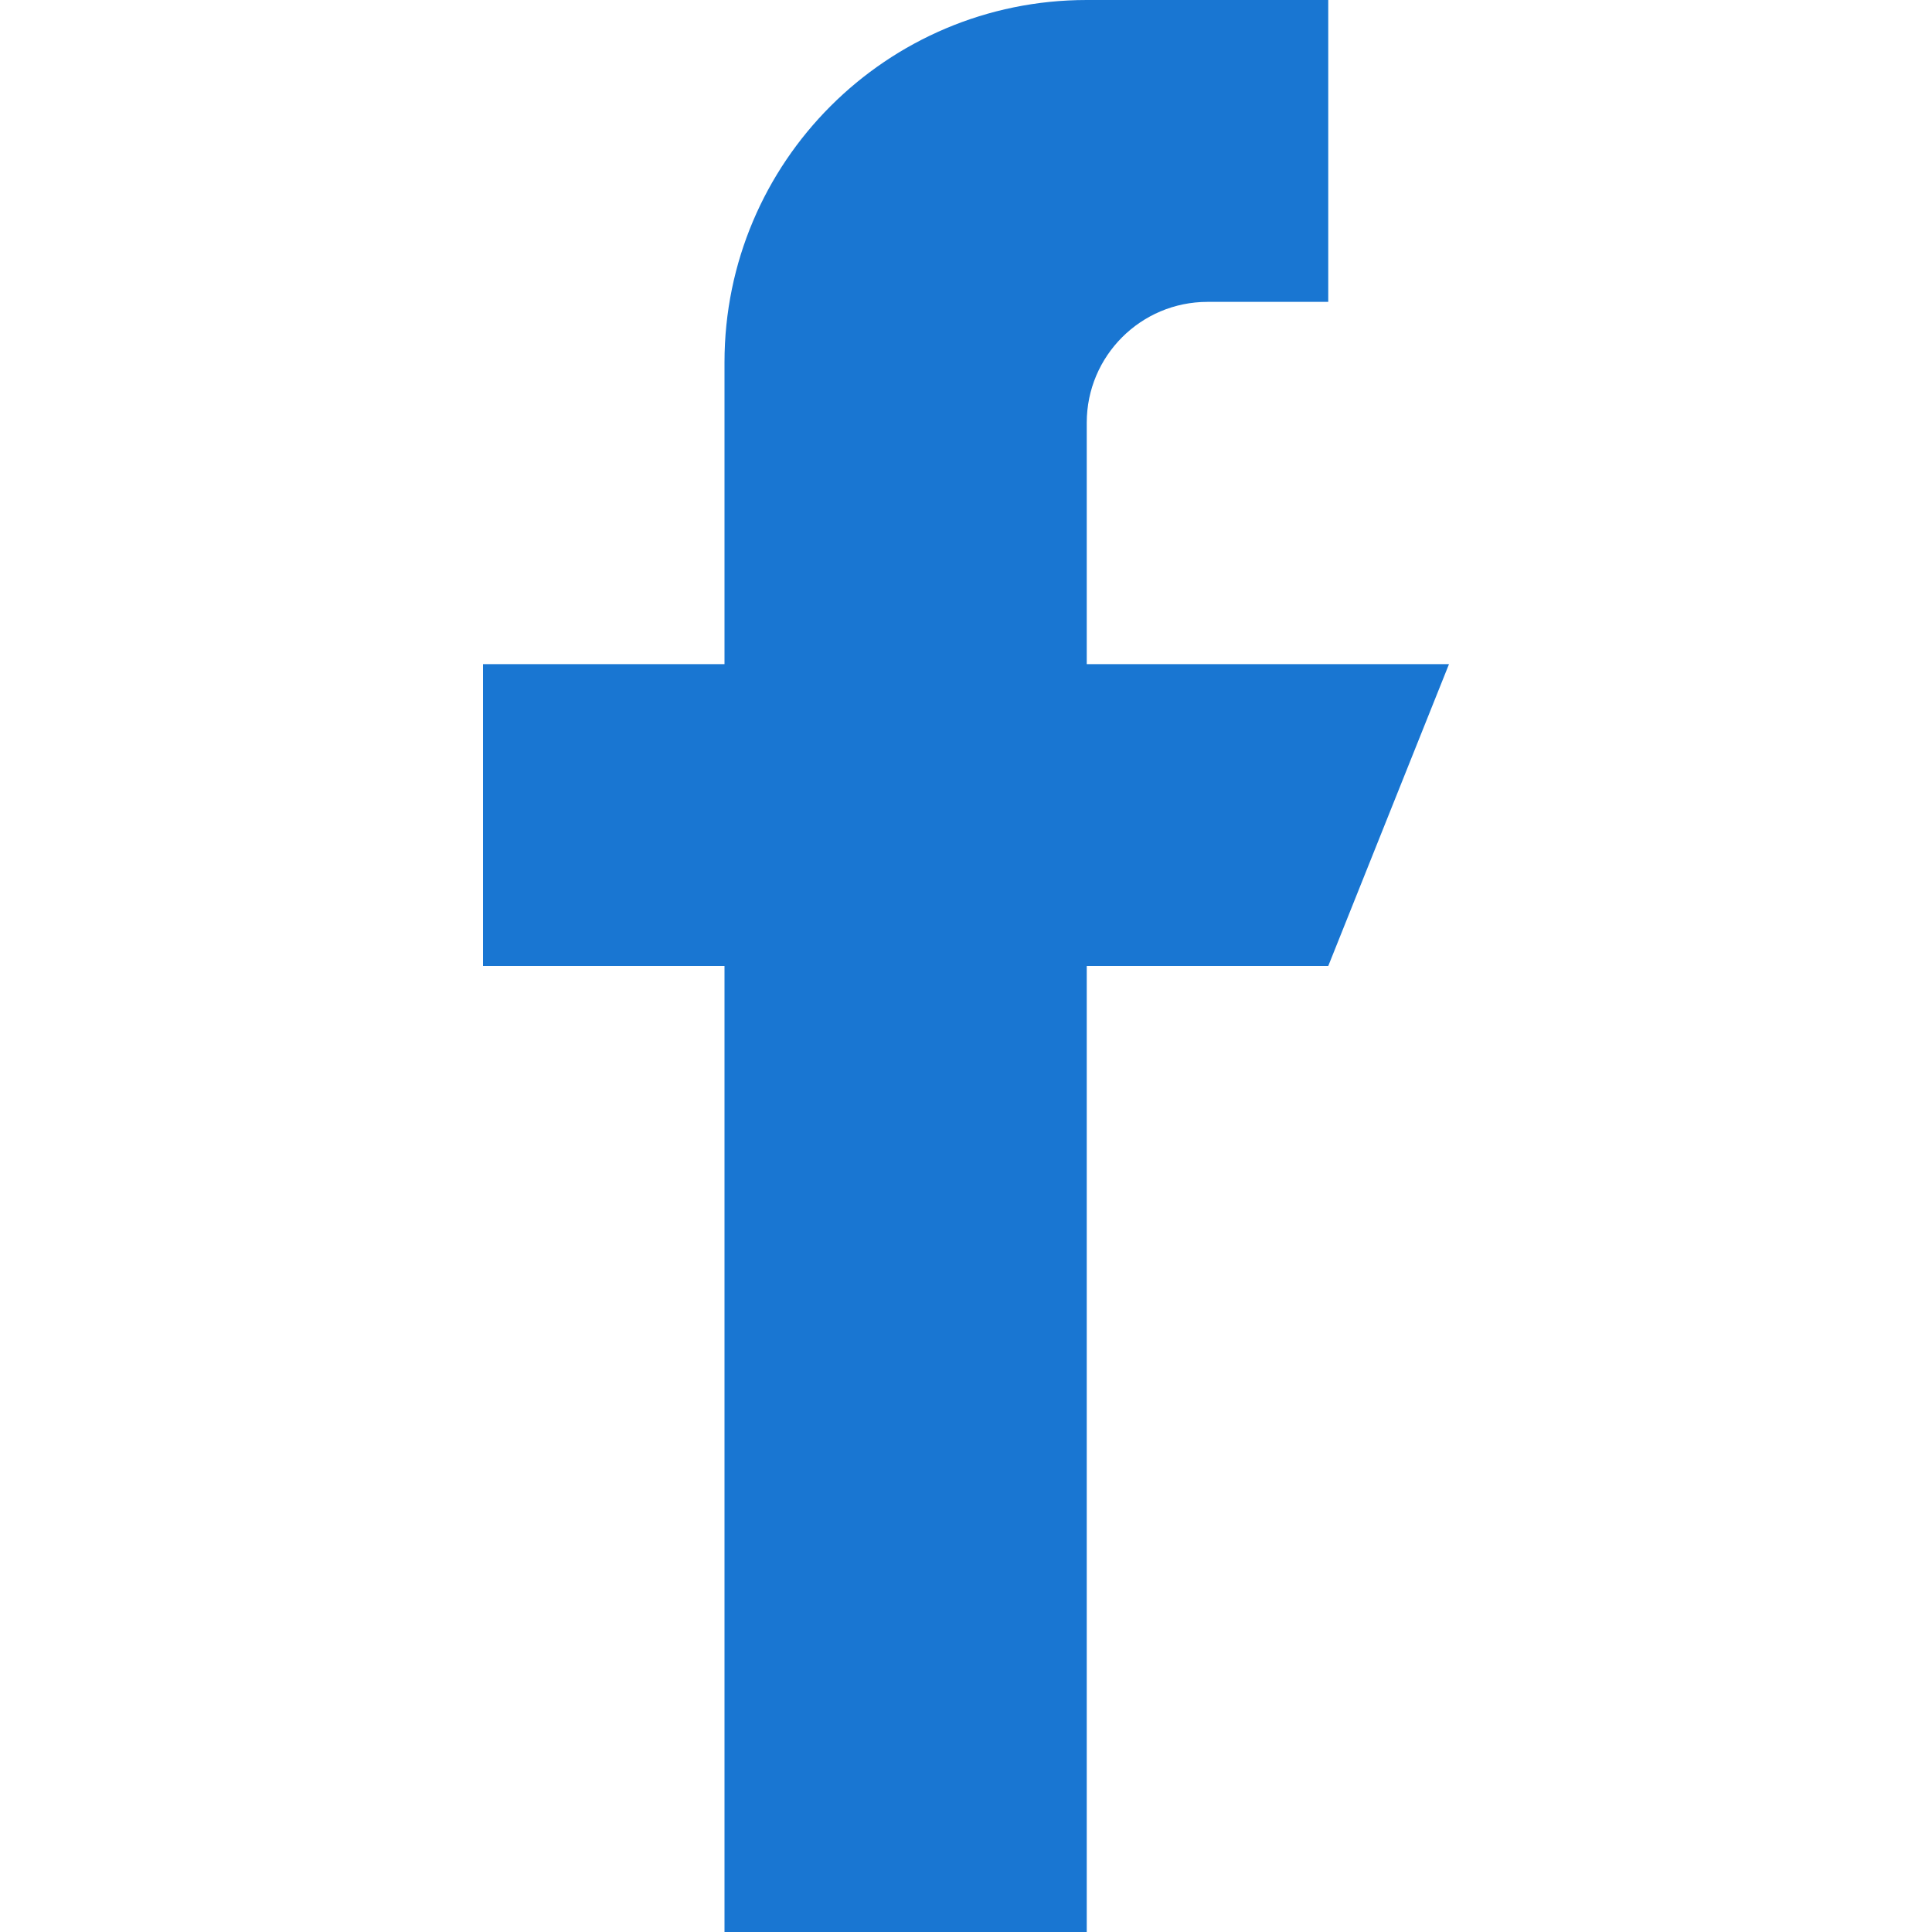
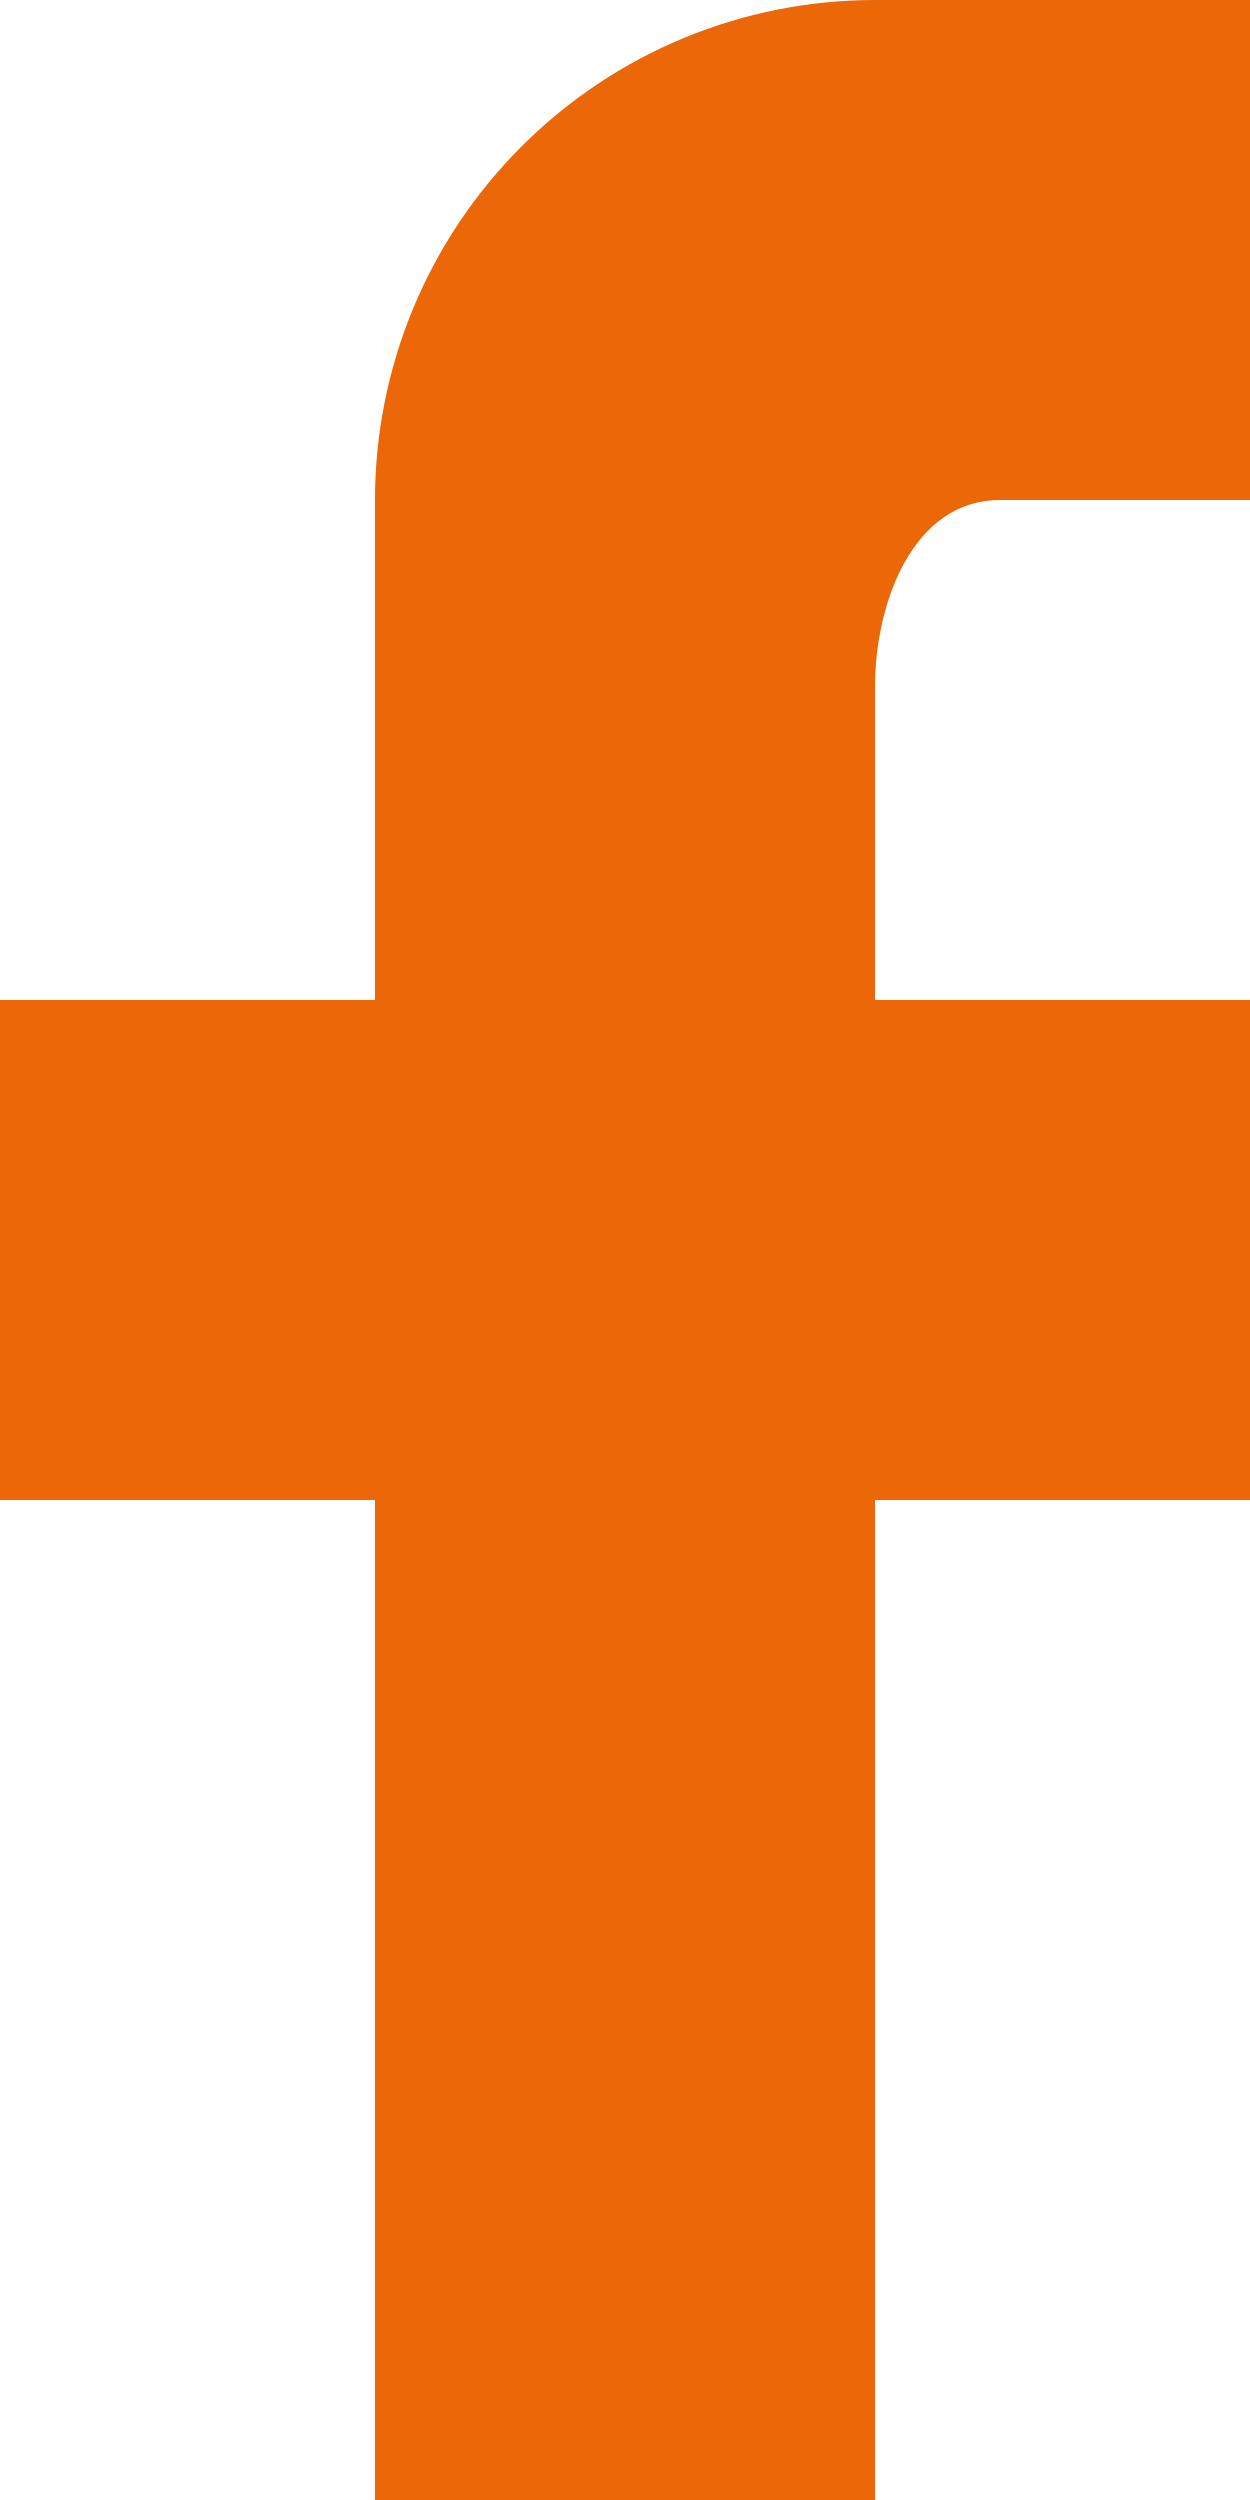
- <svg xmlns="http://www.w3.org/2000/svg" enable-background="new 0 0 512 512" version="1.1" viewBox="0 0 512 512" xml:space="preserve">
-   <path d="m384 176h-96v-64c0-17.664 14.336-32 32-32h32v-80h-64c-53.024 0-96 42.976-96 96v80h-64v80h64v256h96v-256h64l32-80z" fill="#1976D2" />
+ <svg xmlns="http://www.w3.org/2000/svg" width="10" height="20" viewBox="0 0 10 20" fill="none">
+   <path d="M10 0V4H8C7.31 4 7 4.81 7 5.5V8H10V12H7V20H3V12H0V8H3V4C3 2.939 3.421 1.922 4.172 1.172C4.922 0.421 5.939 0 7 0H10Z" fill="#EC6708" />
</svg>
